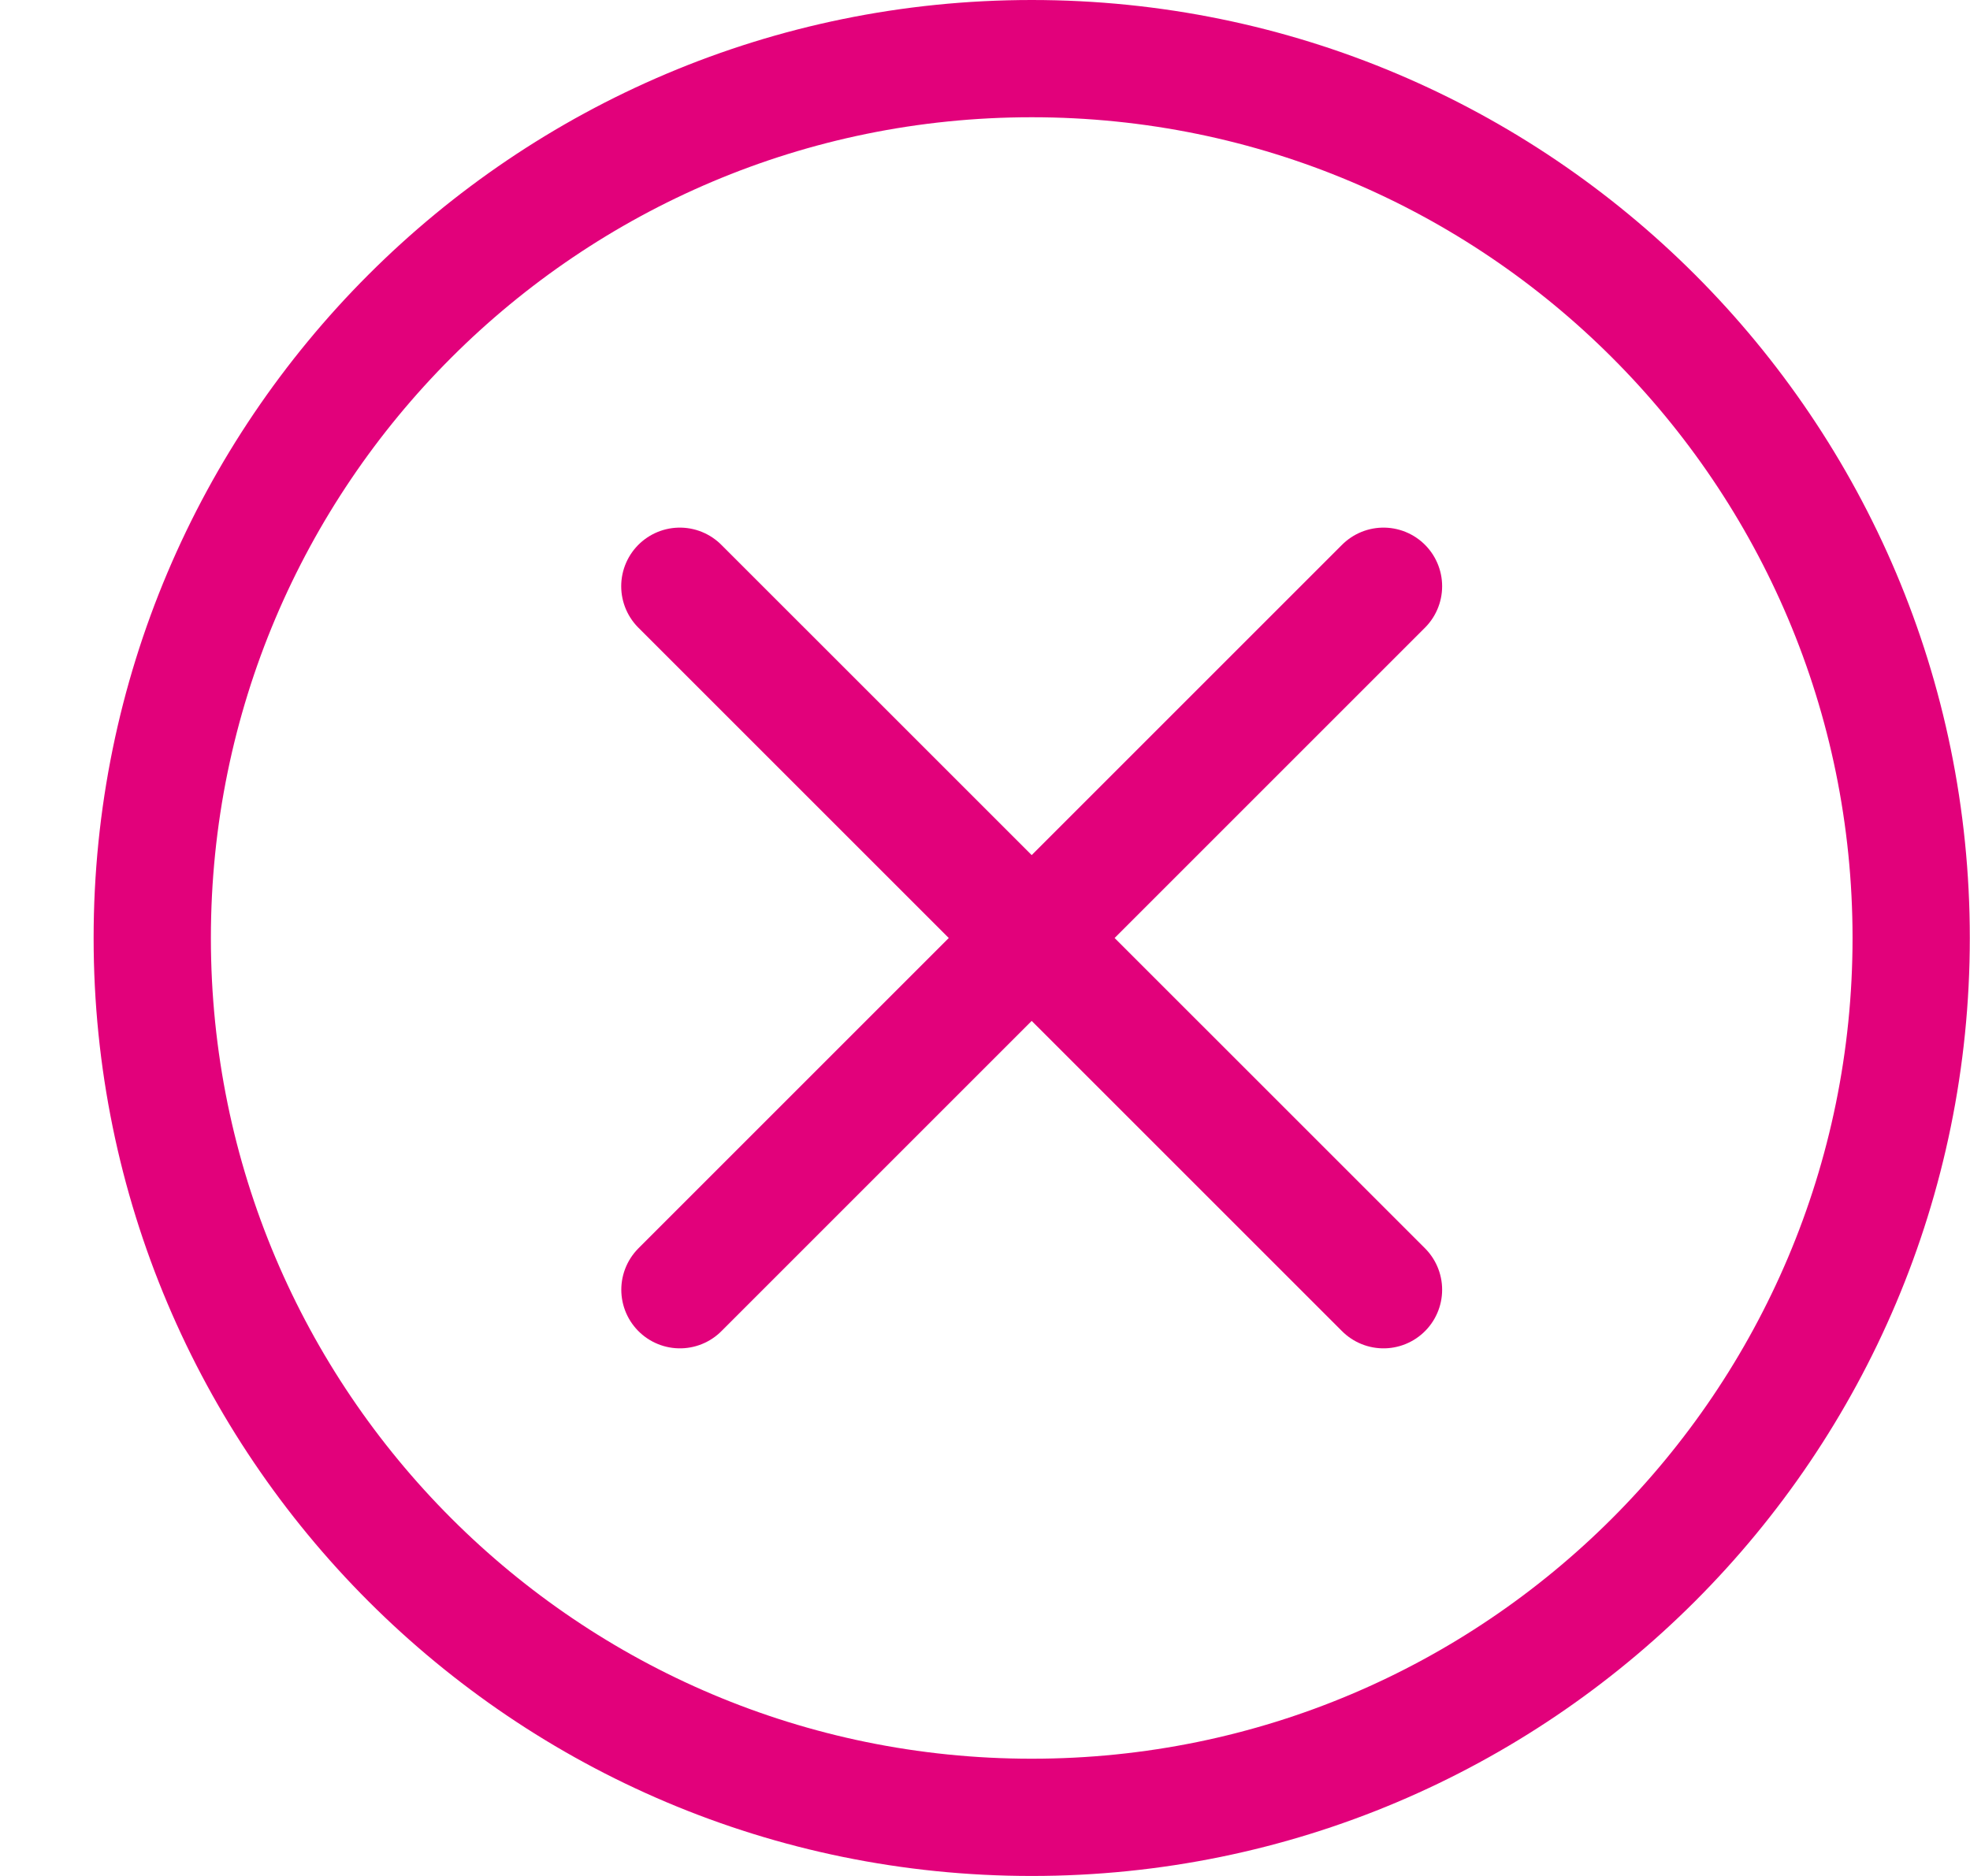
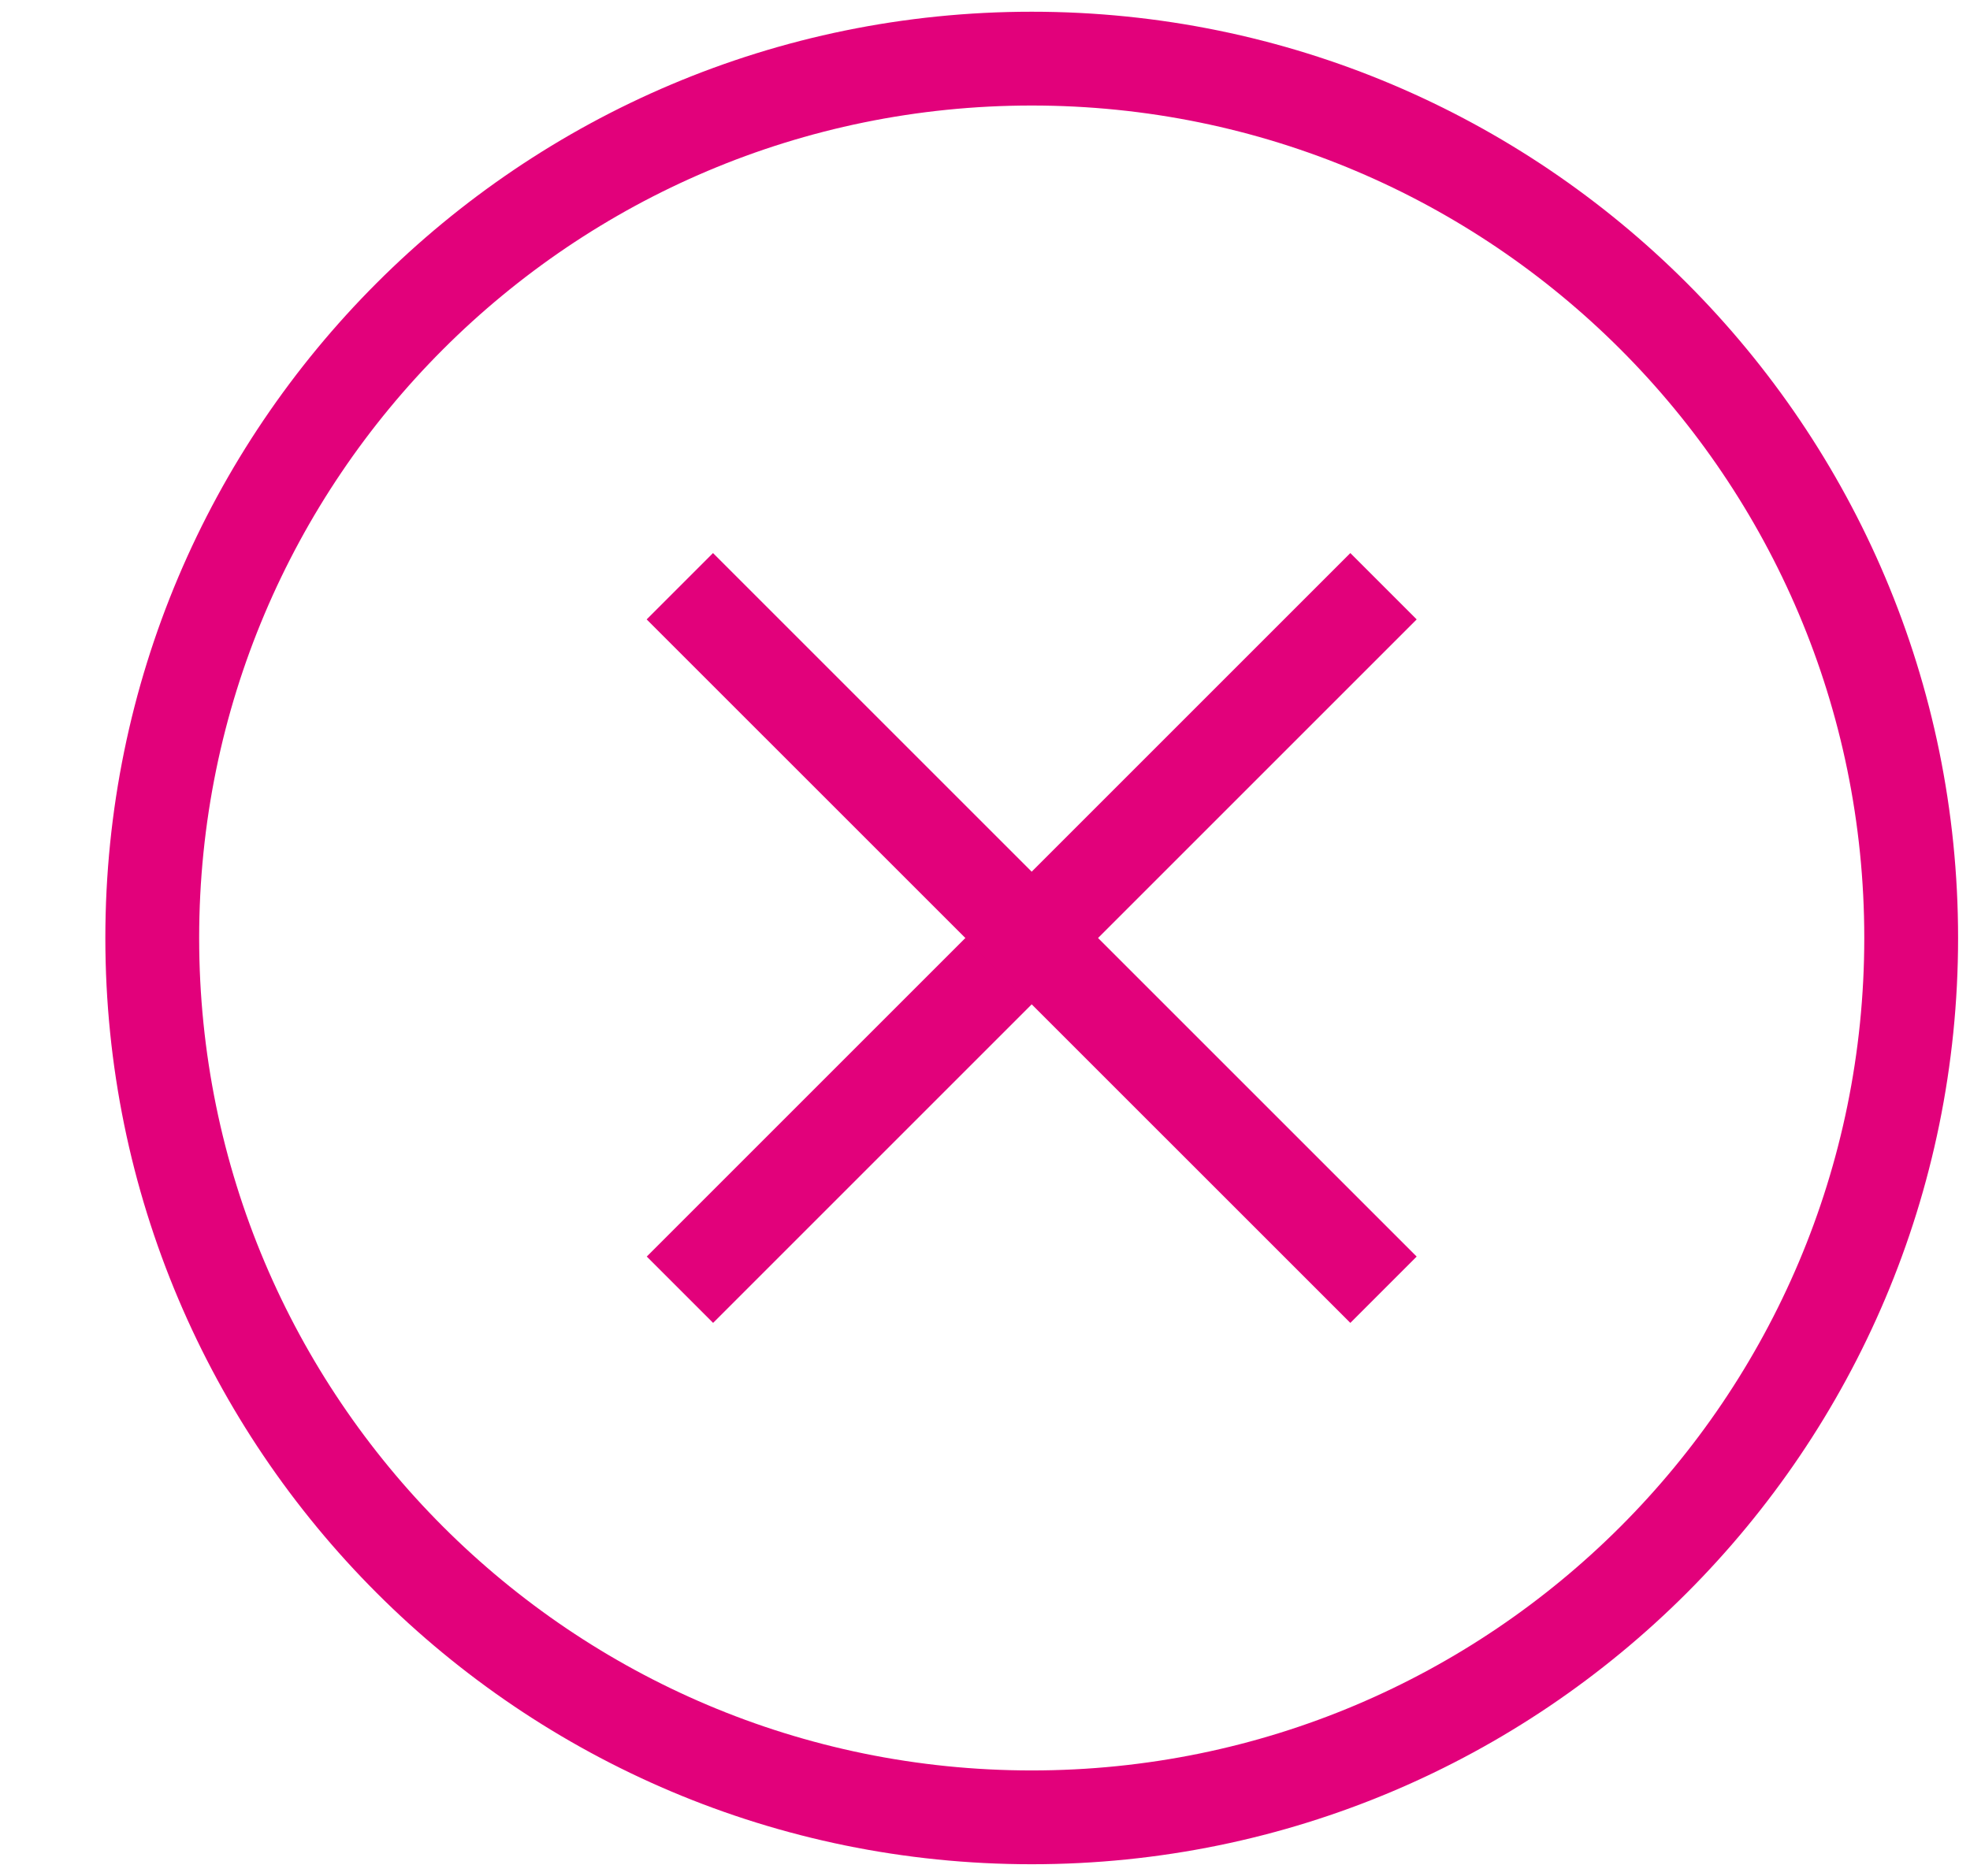
<svg xmlns="http://www.w3.org/2000/svg" width="21" height="20" viewBox="0 0 21 20" fill="none">
-   <path fill-rule="evenodd" clip-rule="evenodd" d="M10.998 0.625C16.176 0.625 20.373 4.822 20.373 10C20.373 15.178 16.176 19.375 10.998 19.375C5.821 19.375 1.623 15.178 1.623 10C1.623 4.822 5.821 0.625 10.998 0.625Z" stroke="#E2017B" stroke-width="1.25" stroke-linecap="round" stroke-linejoin="round" />
-   <path d="M7.248 13.75L14.748 6.25" stroke="#E2017B" stroke-width="1.25" stroke-linecap="round" stroke-linejoin="round" />
-   <path d="M14.748 13.75L7.247 6.25" stroke="#E2017B" stroke-width="1.25" stroke-linecap="round" stroke-linejoin="round" />
+   <path fillRule="evenodd" clipRule="evenodd" d="M10.998 0.625C16.176 0.625 20.373 4.822 20.373 10C20.373 15.178 16.176 19.375 10.998 19.375C5.821 19.375 1.623 15.178 1.623 10C1.623 4.822 5.821 0.625 10.998 0.625Z" stroke="#E2017B" strokeWidth="1.25" strokeLinecap="round" strokeLinejoin="round" />
+   <path d="M7.248 13.75L14.748 6.25" stroke="#E2017B" strokeWidth="1.25" strokeLinecap="round" strokeLinejoin="round" />
+   <path d="M14.748 13.75L7.247 6.25" stroke="#E2017B" strokeWidth="1.25" strokeLinecap="round" strokeLinejoin="round" />
</svg>
